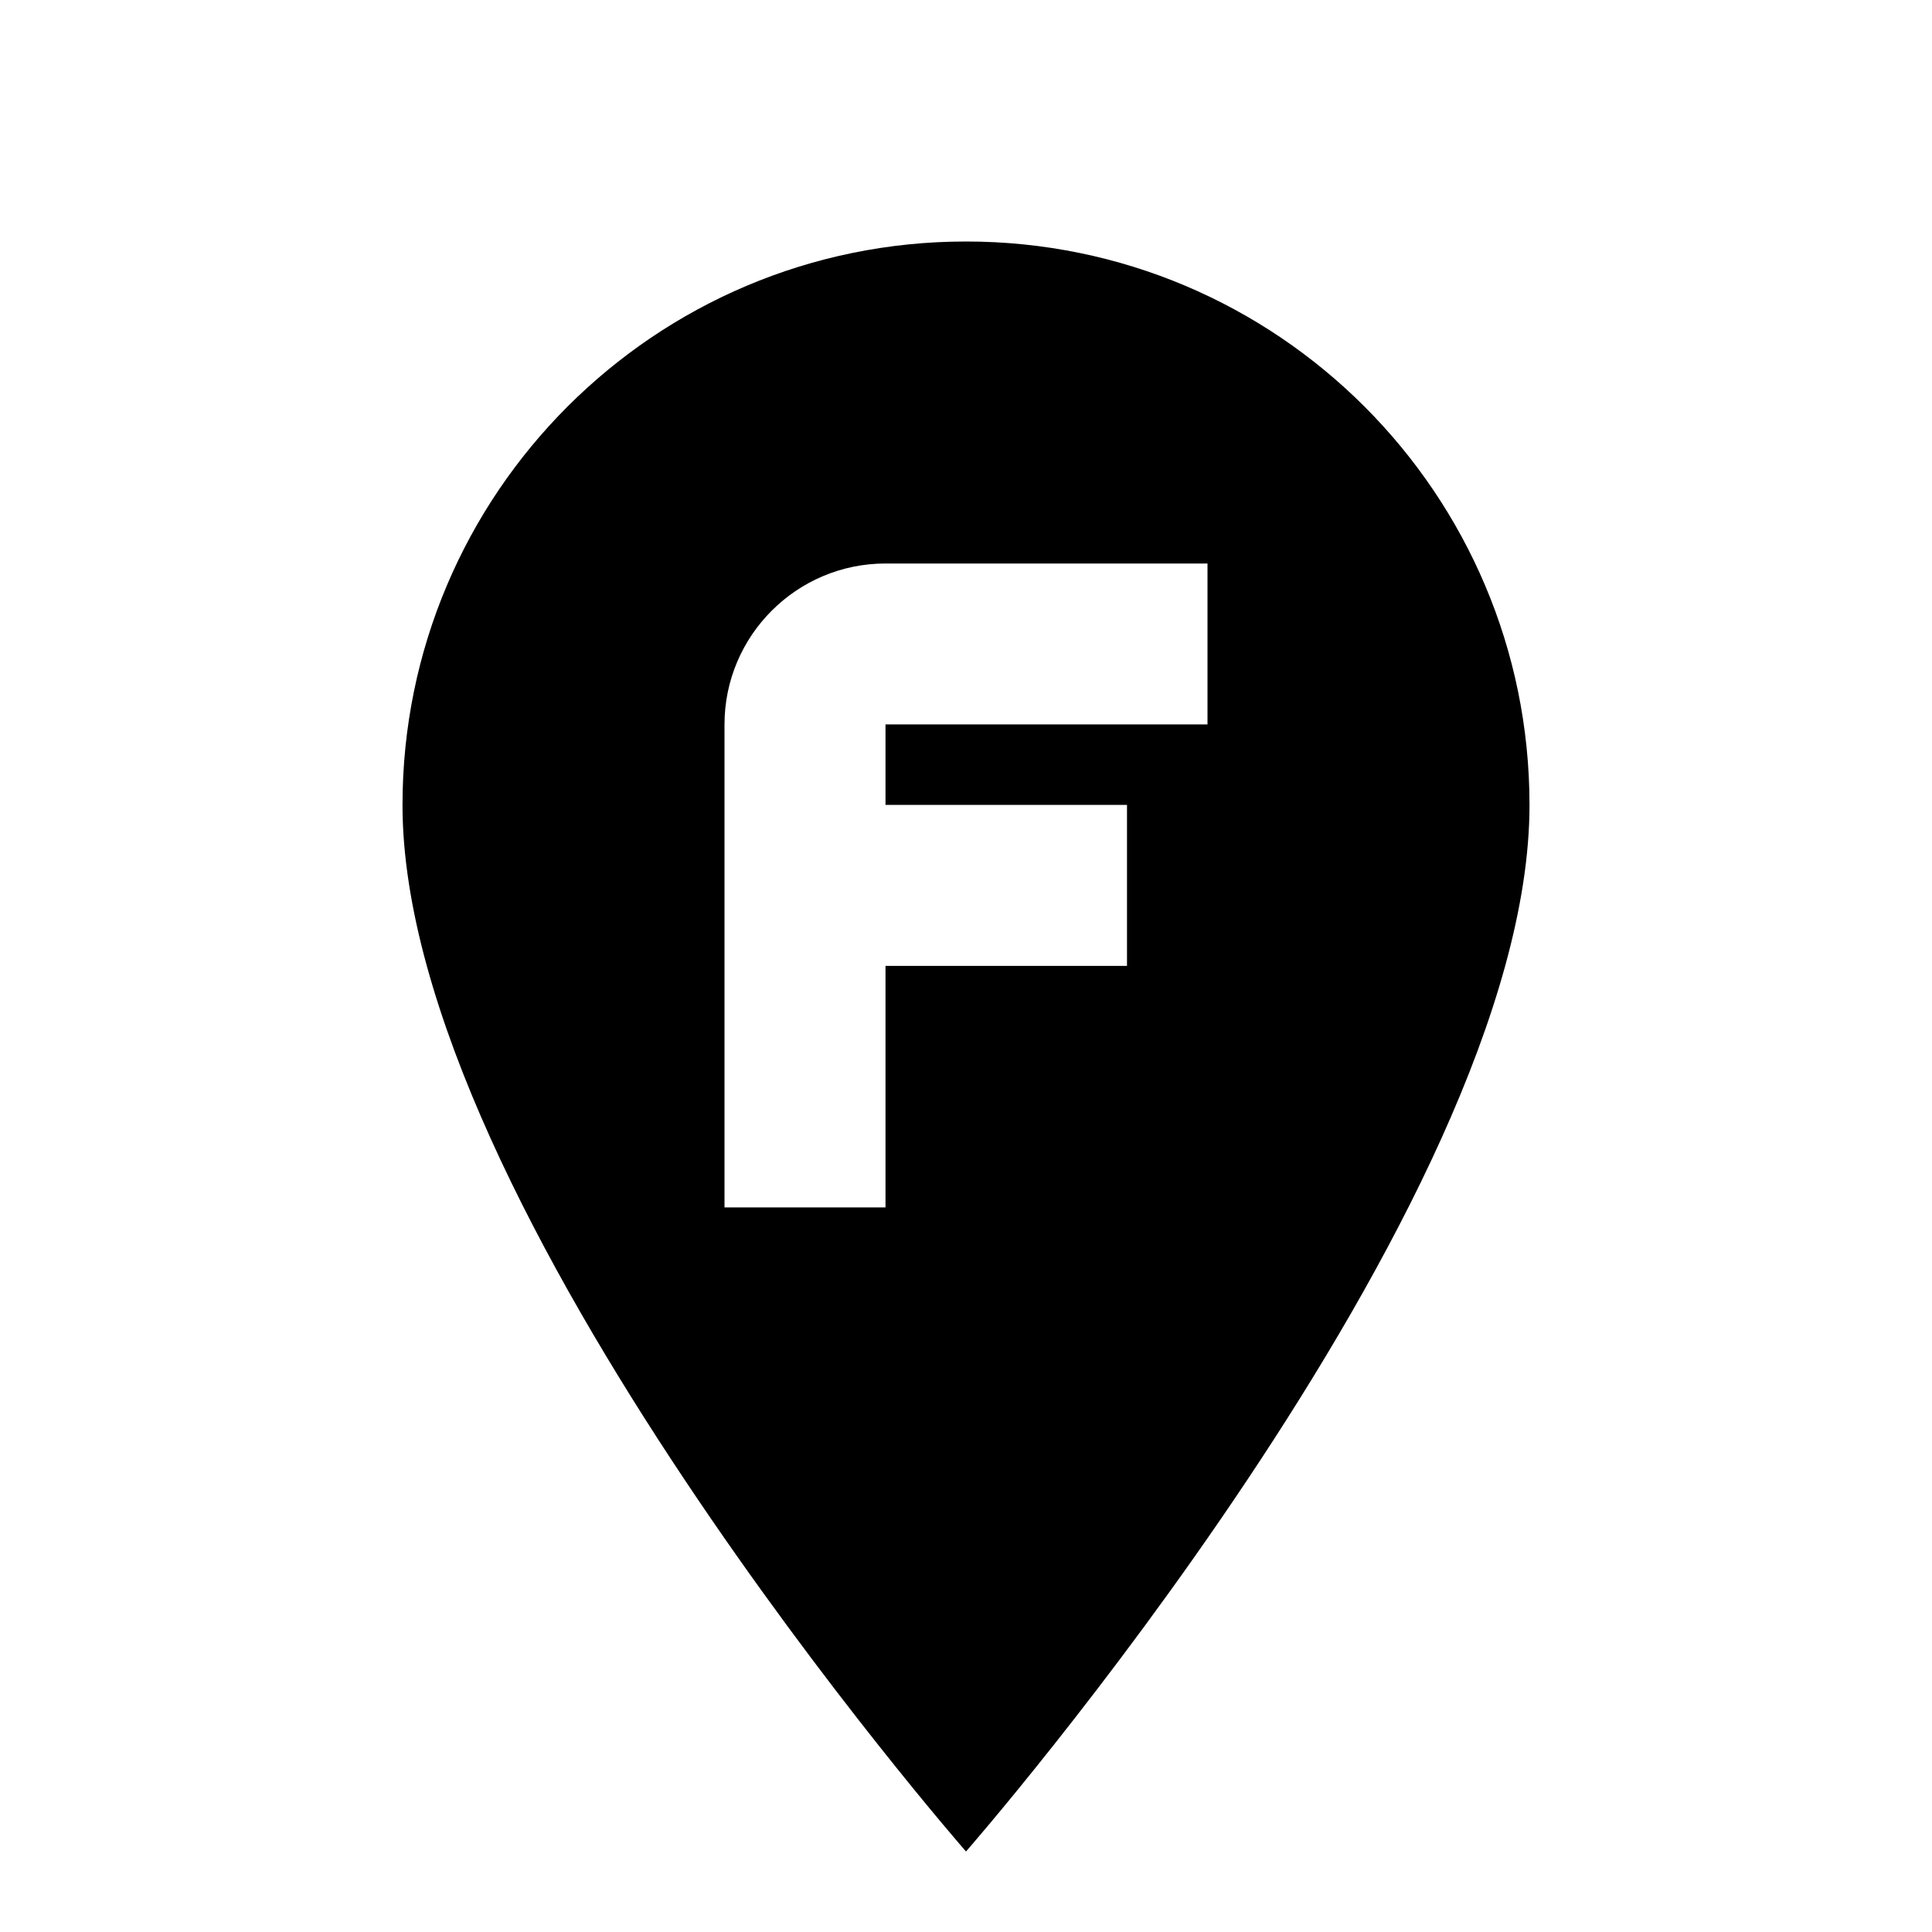
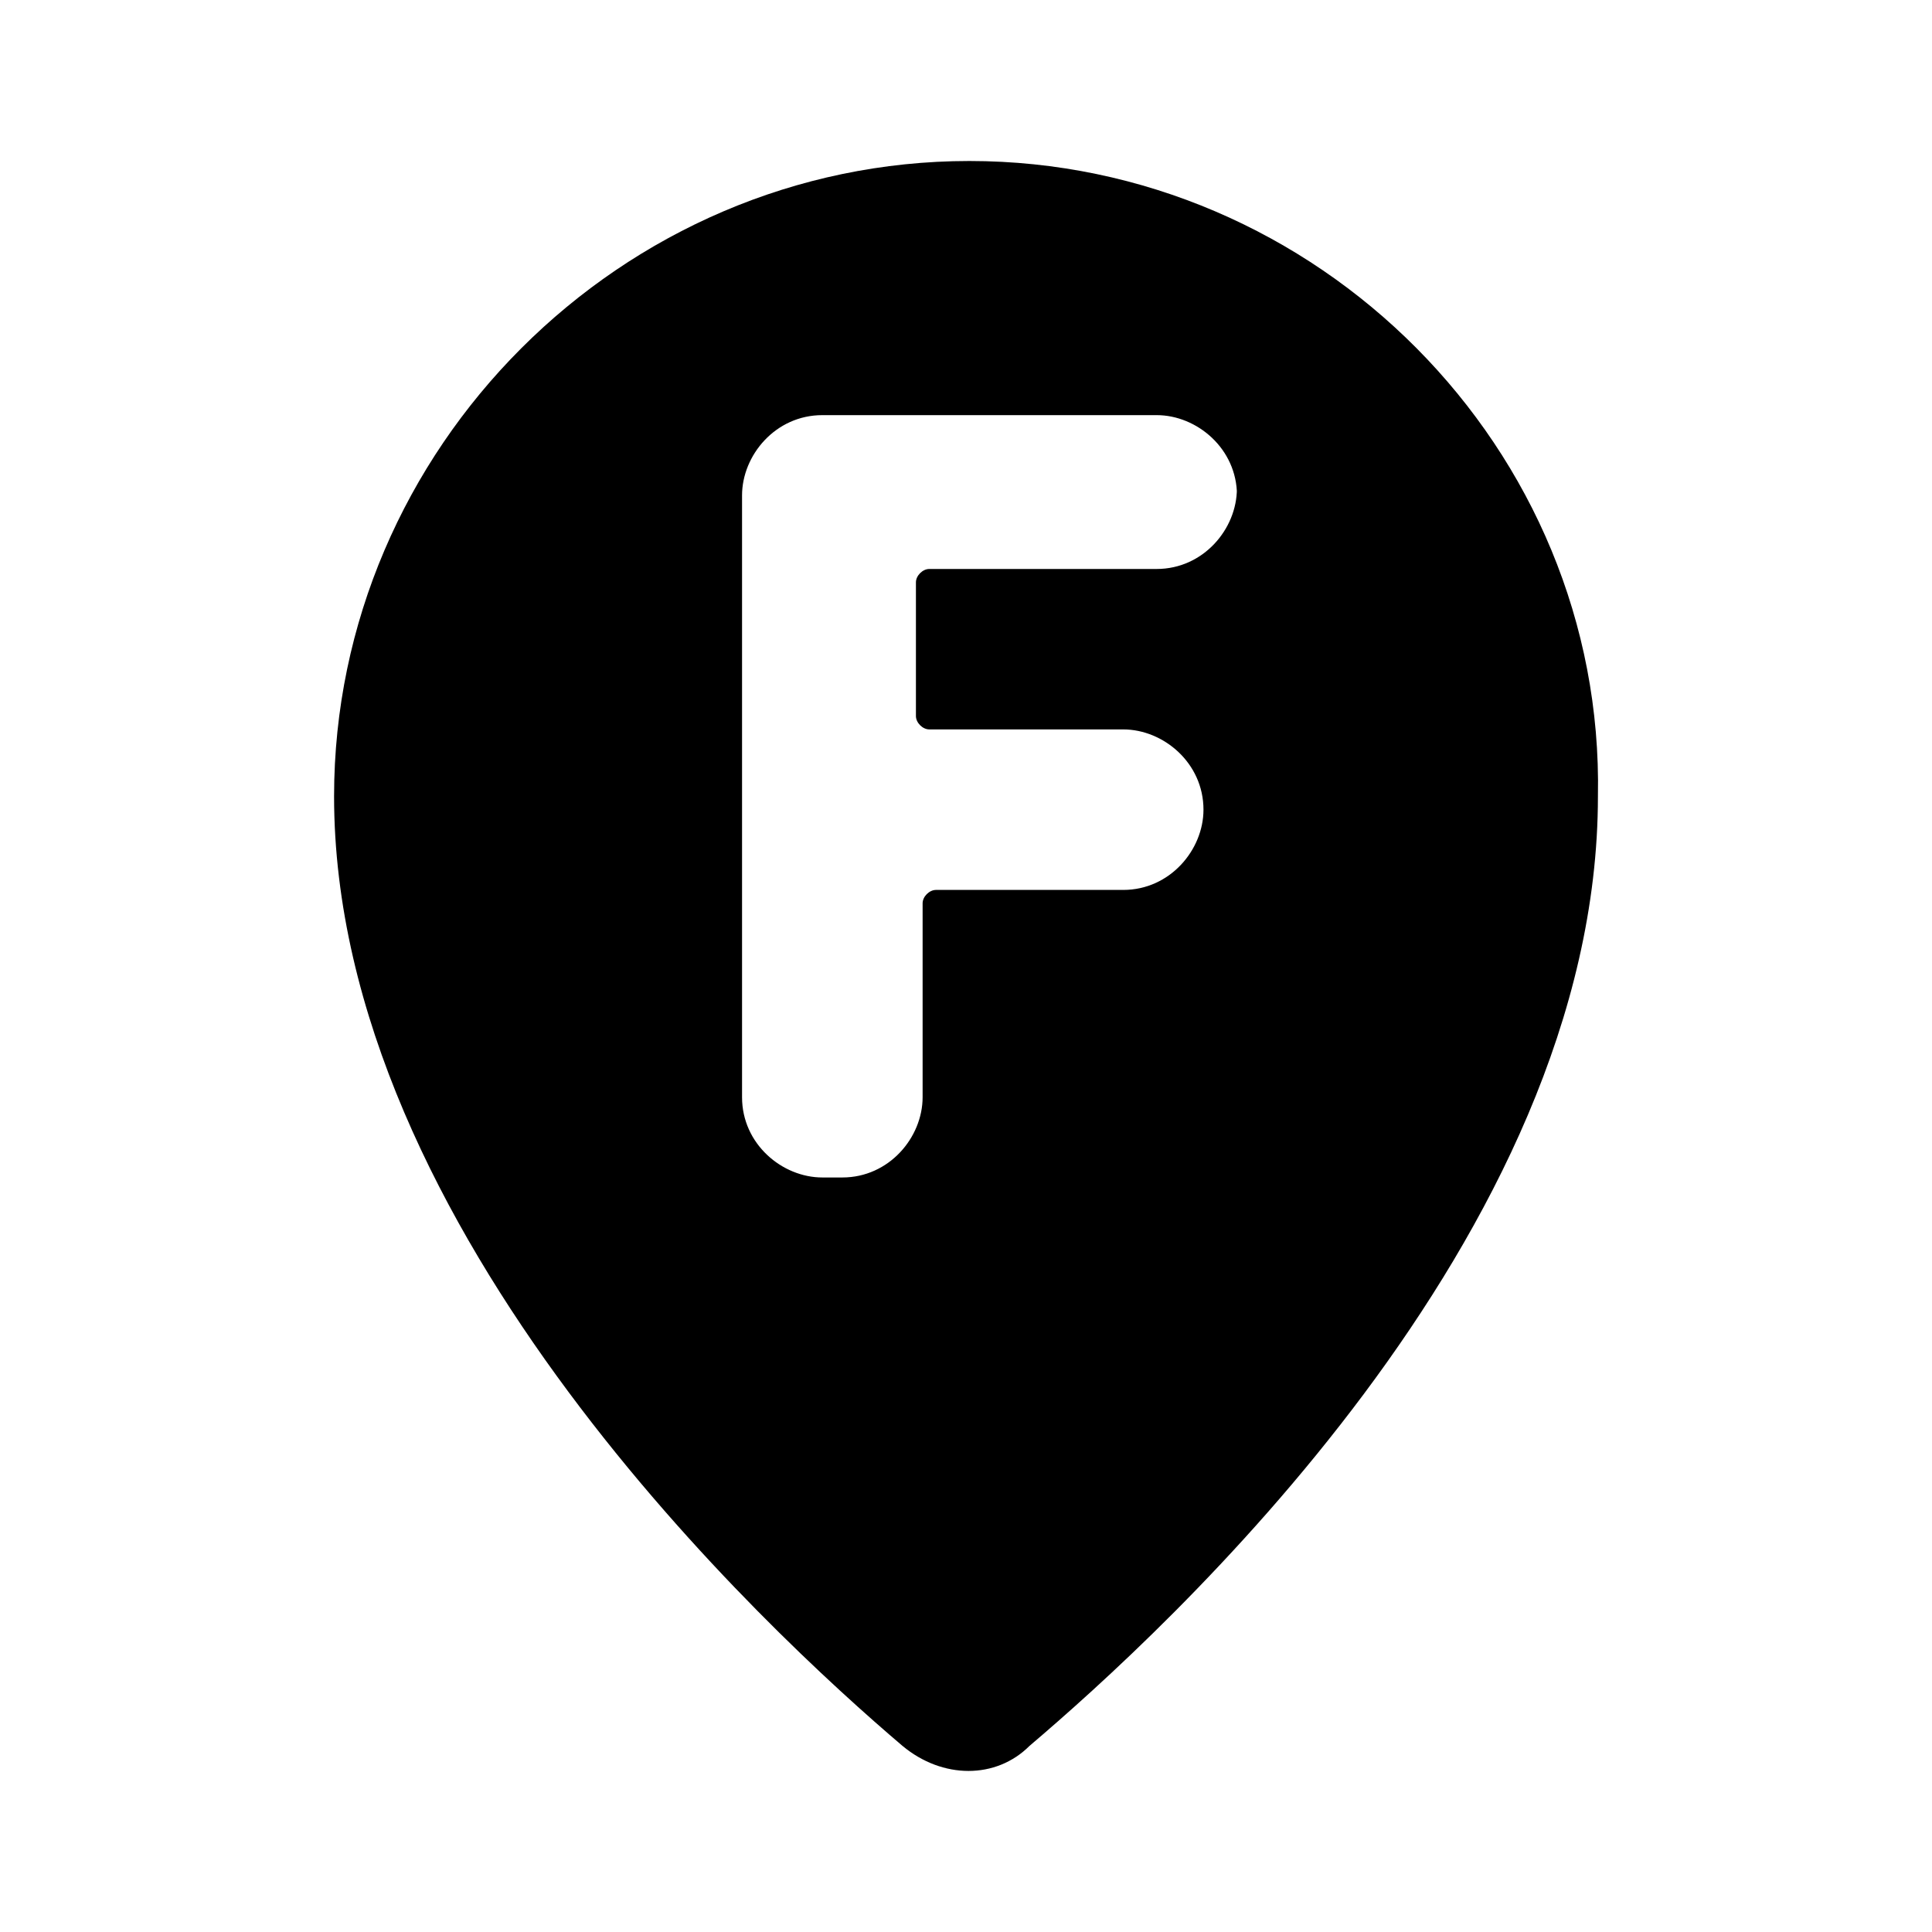
<svg xmlns="http://www.w3.org/2000/svg" width="24" height="24" viewBox="0 0 24 24">
-   <path id="location-f-a" d="M12,3 C8.134,3 5,6.134 5,10 C5,15 12,23 12,23 C12,23 19,15 19,10 C19,6.134 15.866,3 12,3 M15,8.999 L11,8.999 L11,9.999 L14,9.999 L14,11.999 L11,11.999 L11,14.999 L9,14.999 L9,9 C9,7.897 9.897,7 11,7 L15,7 L15,8.999 Z" />
+   <path d="M12.042 2C7.722 2 4.15 5.572 4.15 9.892c0 5.4 5.4 10.384 7.061 11.796.498.415 1.163.415 1.578 0 1.661-1.412 7.061-6.314 7.061-11.796C19.934 5.572 16.362 2 12.042 2zm3.323 4.071c0 .498-.415.997-.997.997h-2.824c-.083 0-.166.083-.166.166v1.661c0 .083.083.166.166.166h2.409c.498 0 .997.415.997.997 0 .498-.415.997-.997.997h-2.326c-.083 0-.166.083-.166.166v2.409c0 .498-.415.997-.997.997h-.249c-.498 0-.997-.415-.997-.997V6.154c0-.498.415-.997.997-.997h4.154c.498 0 .997.415.997.997v-.083z" />
</svg>
